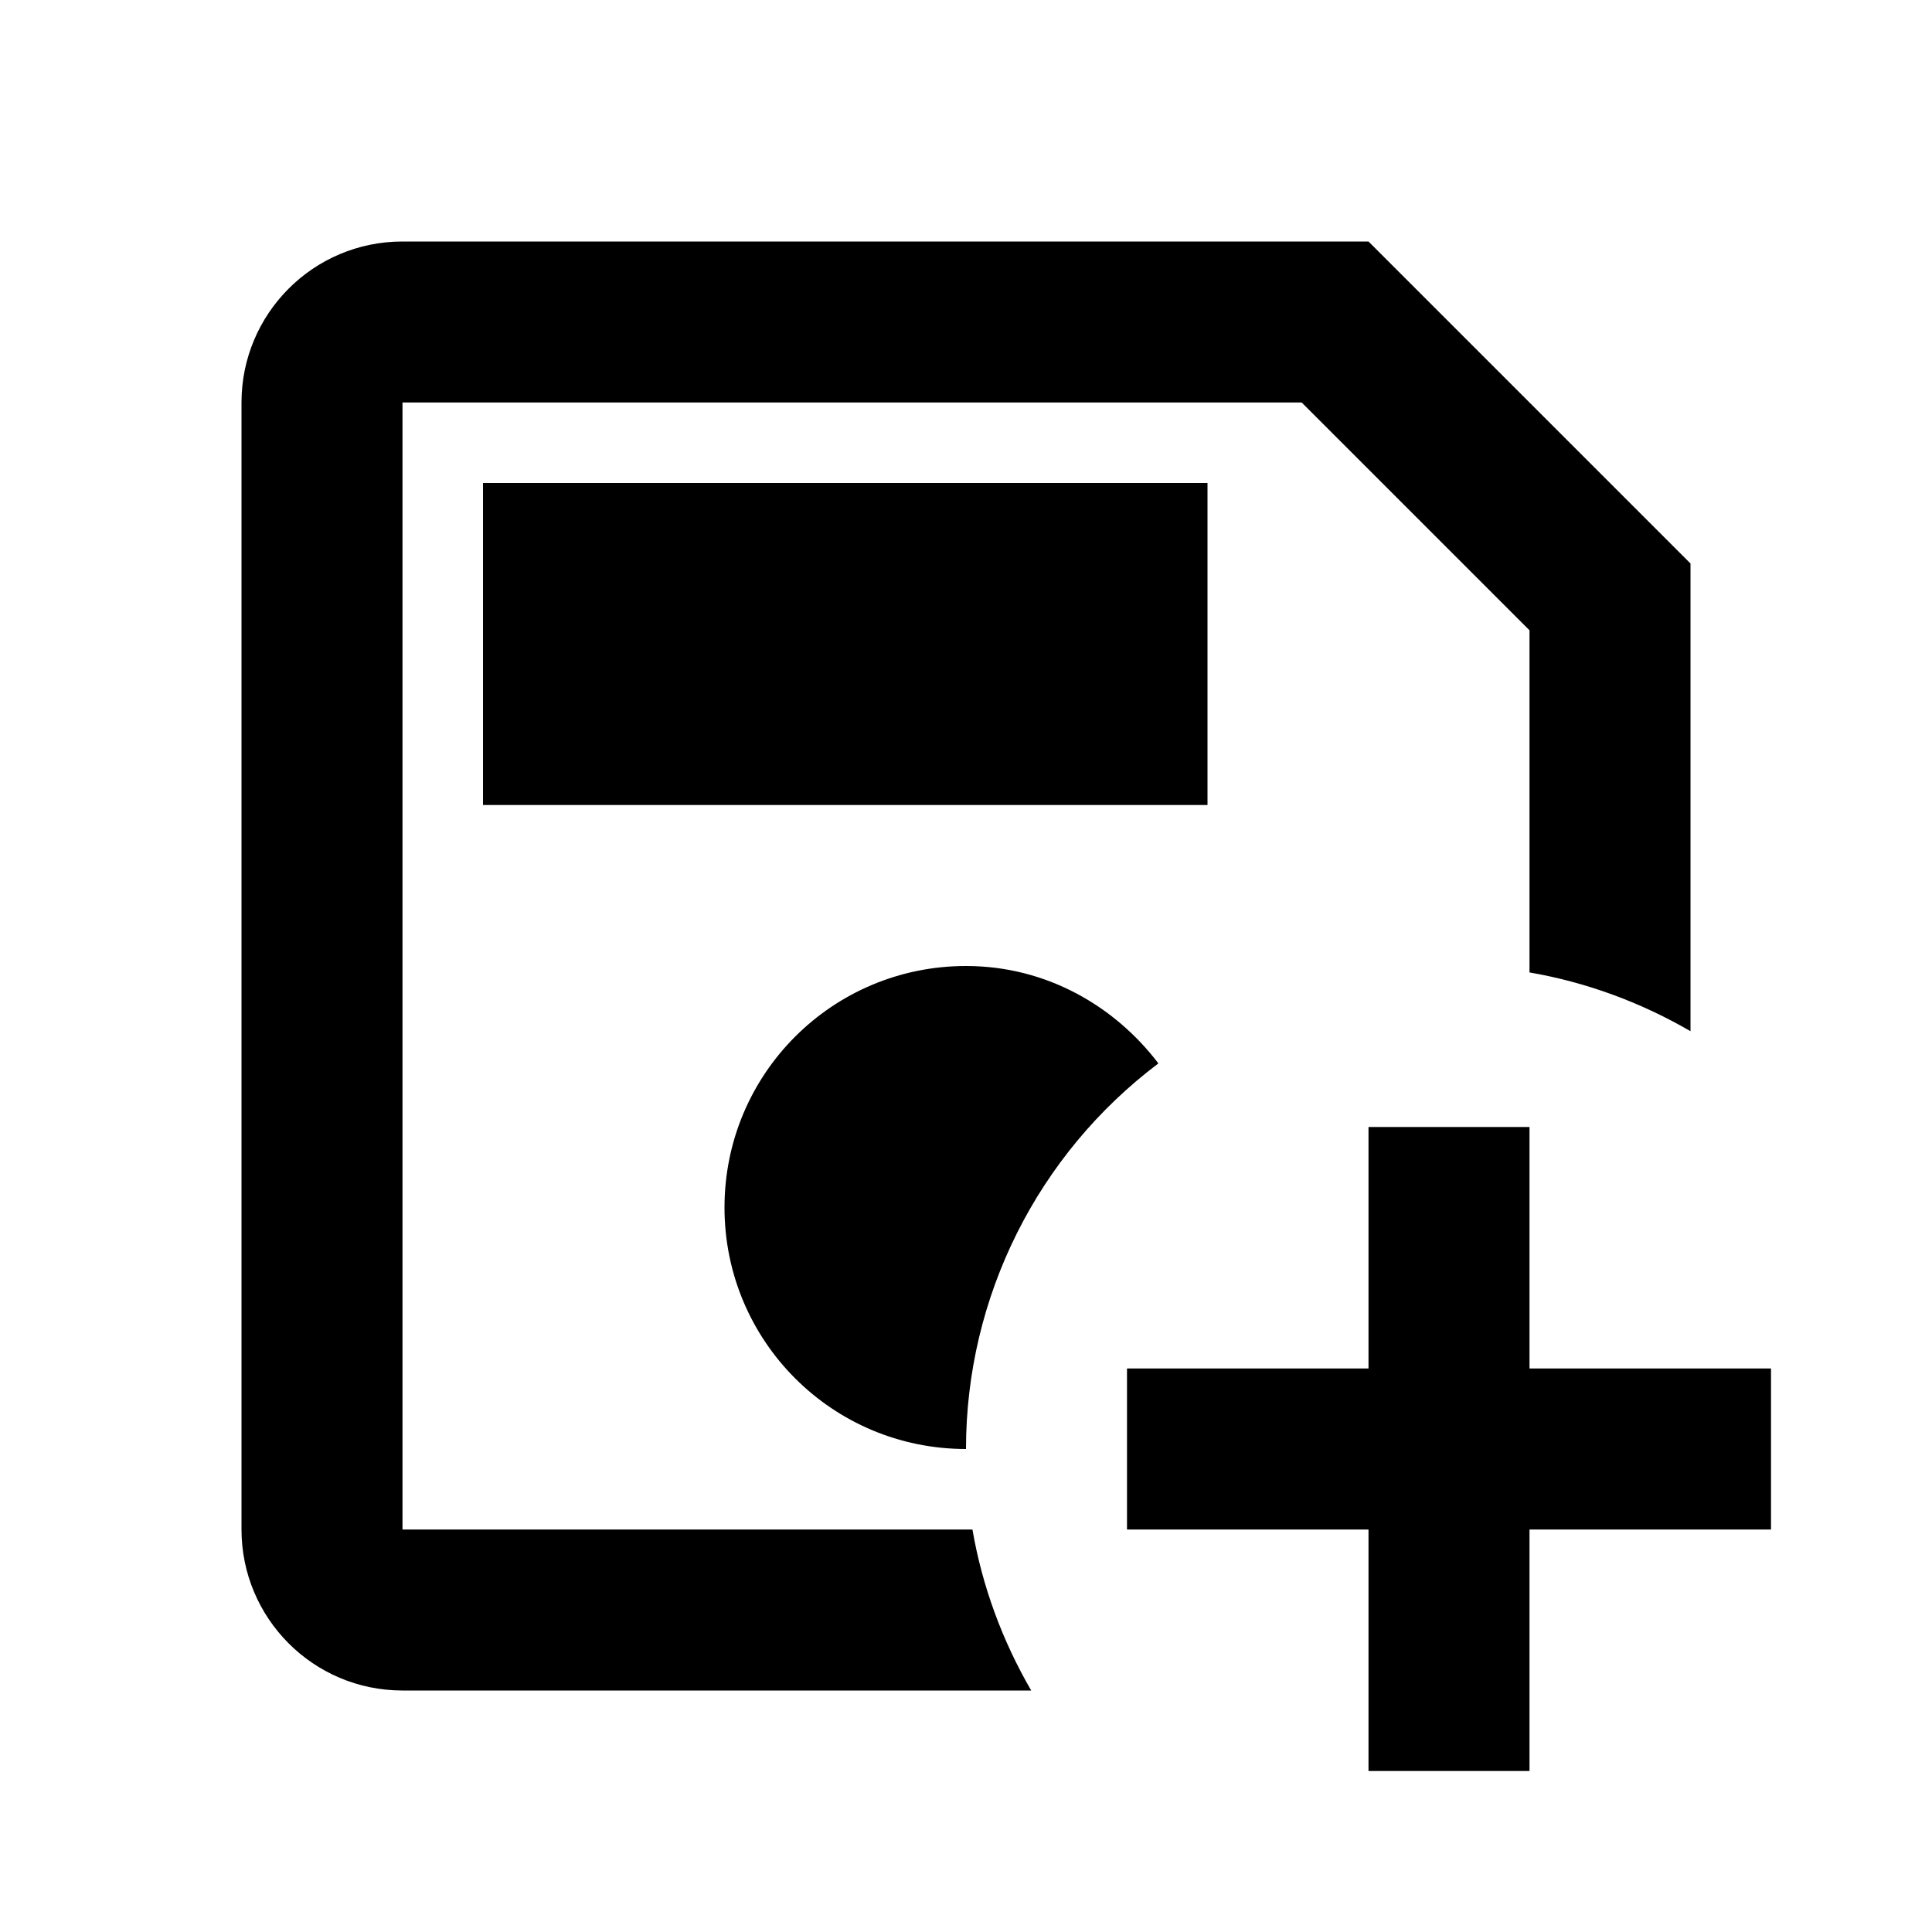
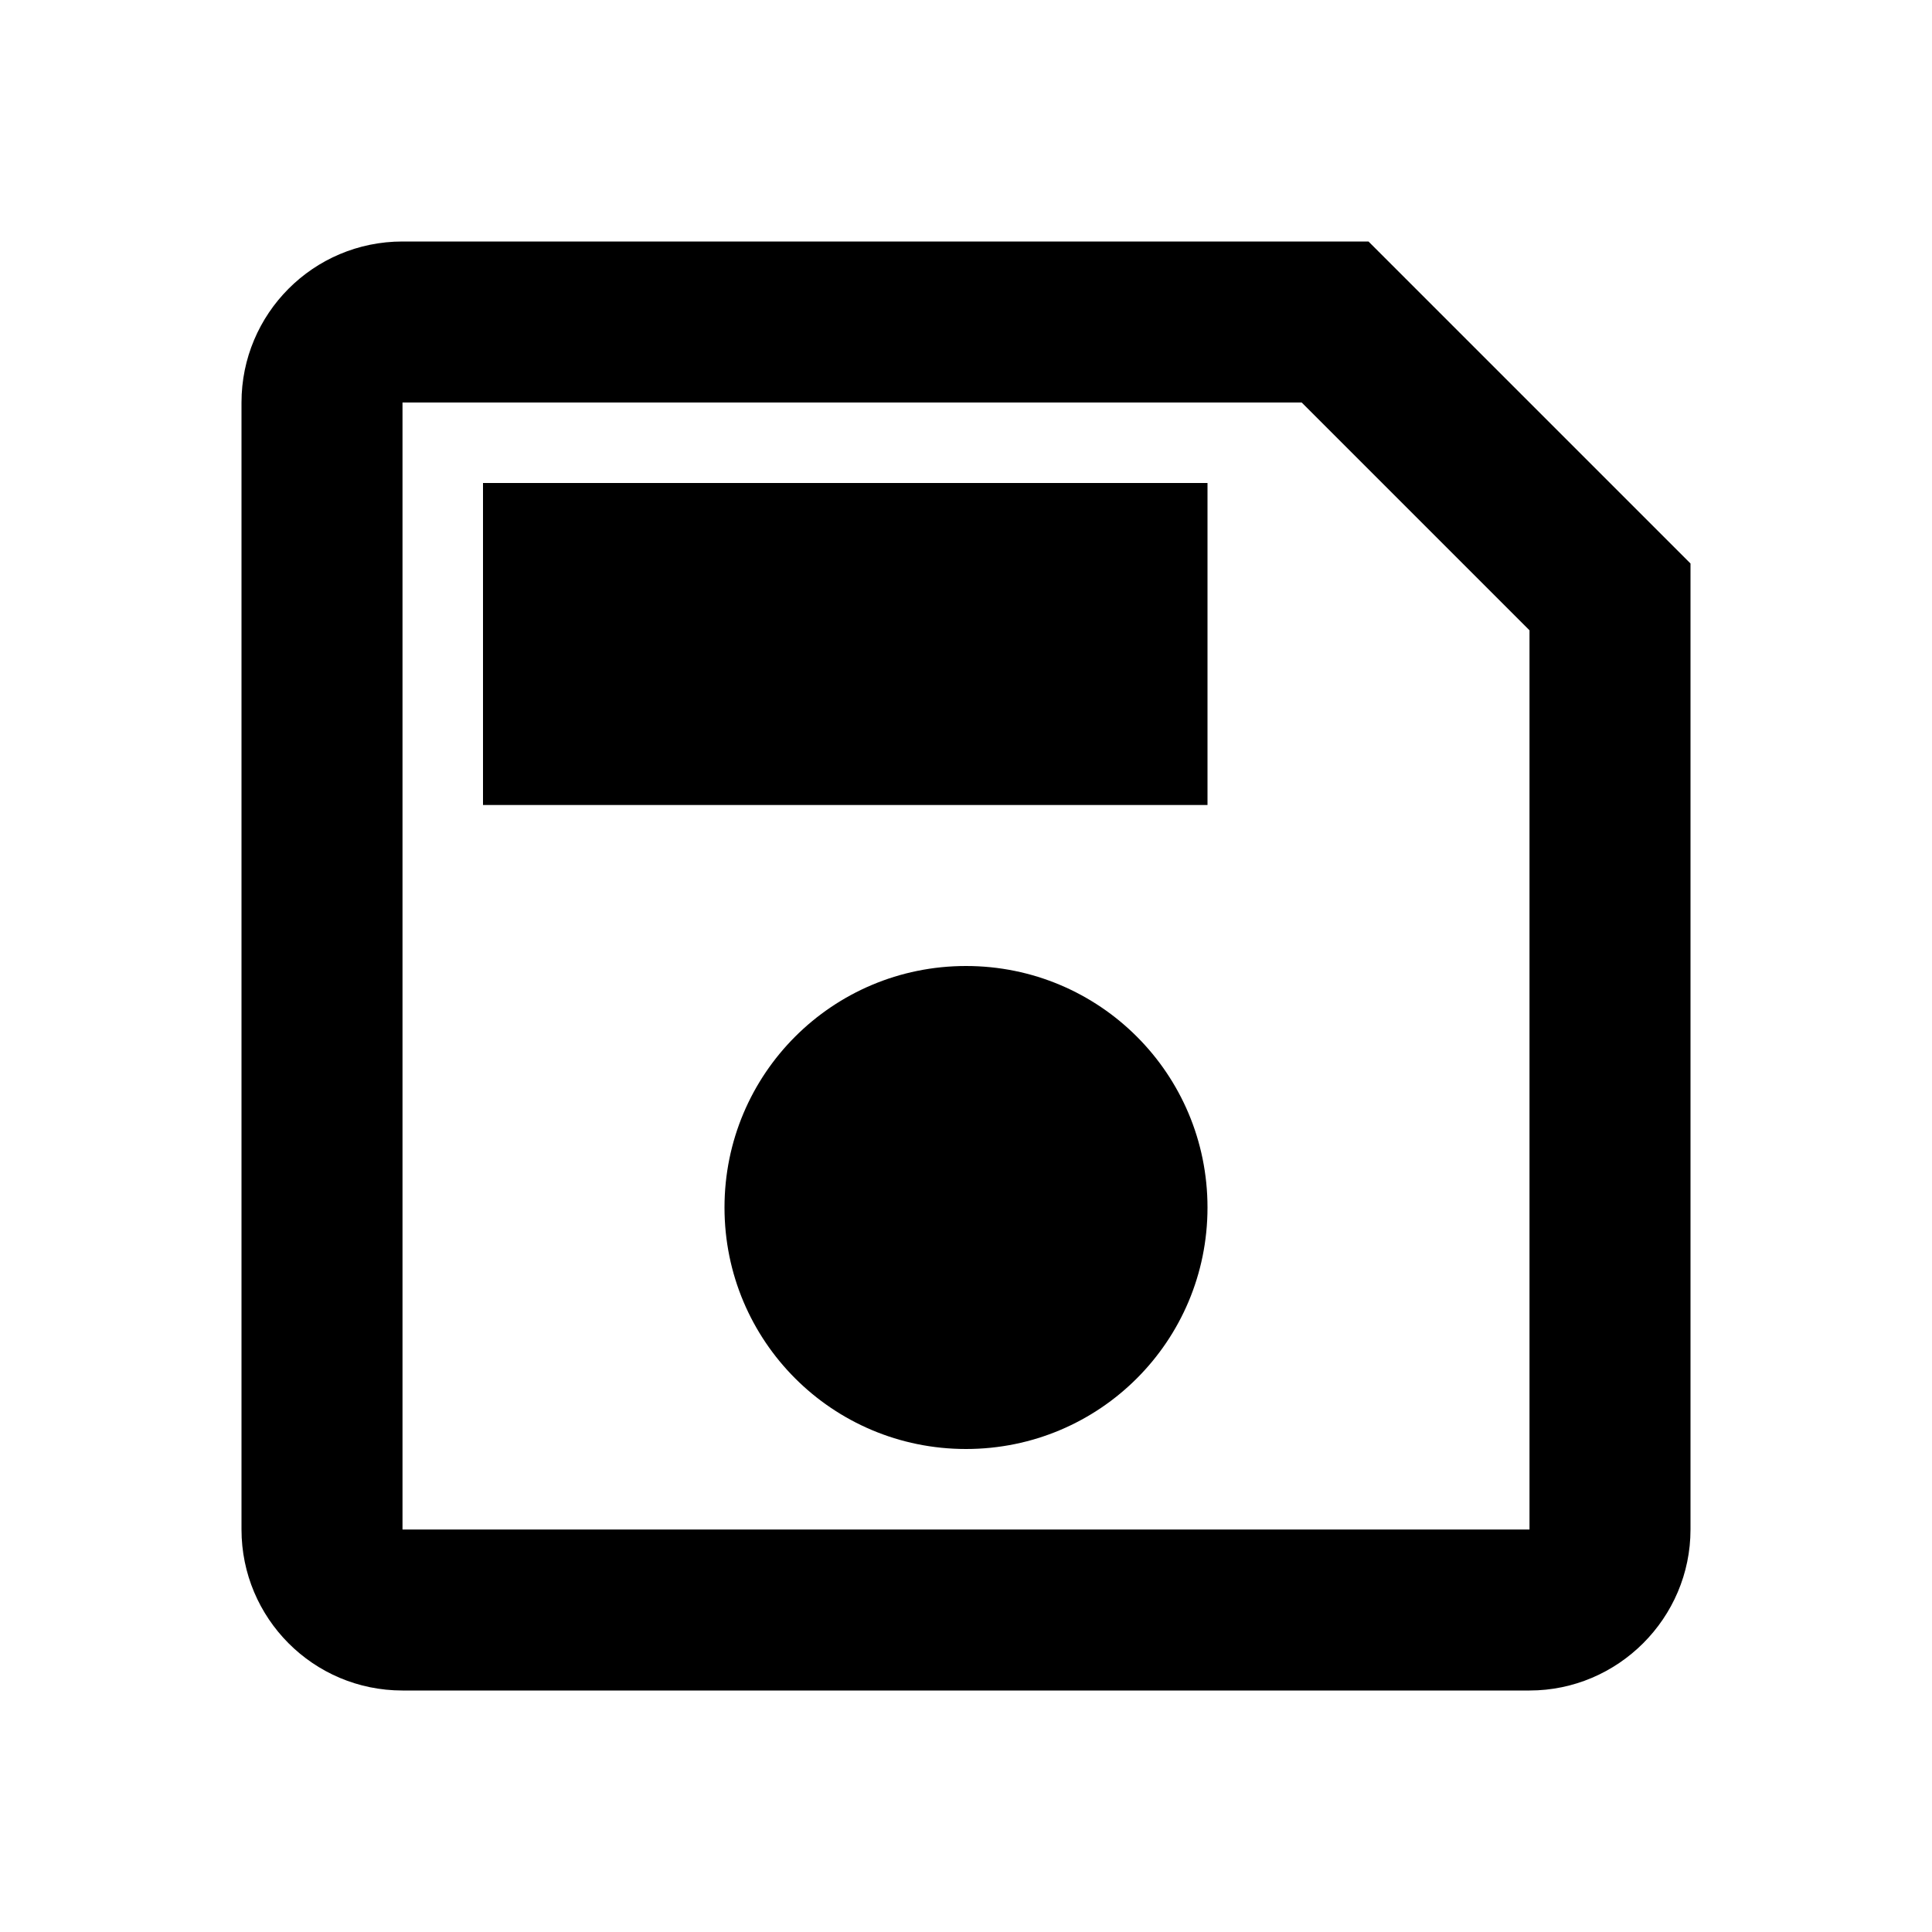
<svg xmlns="http://www.w3.org/2000/svg" width="24" height="24" viewBox="0 0 24 24" fill="none">
-   <path d="M5 3C3.89 3 3 3.9 3 5V19C3 20.1 3.89 21 5 21H12.81C12.45 20.38 12.2 19.7 12.08 19H5V5H16.17L19 7.83V12.08C19.7 12.2 20.38 12.45 21 12.81V7L17 3H5ZM6 6V10H15V6H6ZM12 12C10.34 12 9 13.34 9 15C9 16.66 10.34 18 12 18C12 16.11 12.89 14.34 14.39 13.21C13.85 12.5 13 12 12 12ZM17 14V17H14V19H17V22H19V19H22V17H19V14H17Z" fill="black" />
+   <path d="M17 3H5C3.89 3 3 3.9 3 5V19C3 20.1 3.89 21 5 21H19C20.1 21 21 20.1 21 19V7L17 3ZM19 19H5V5H16.17L19 7.83V19ZM12 12C10.34 12 9 13.34 9 15C9 16.66 10.34 18 12 18C13.66 18 15 16.66 15 15C15 13.34 13.66 12 12 12ZM6 6H15V10H6V6Z" fill="black" />
</svg>
